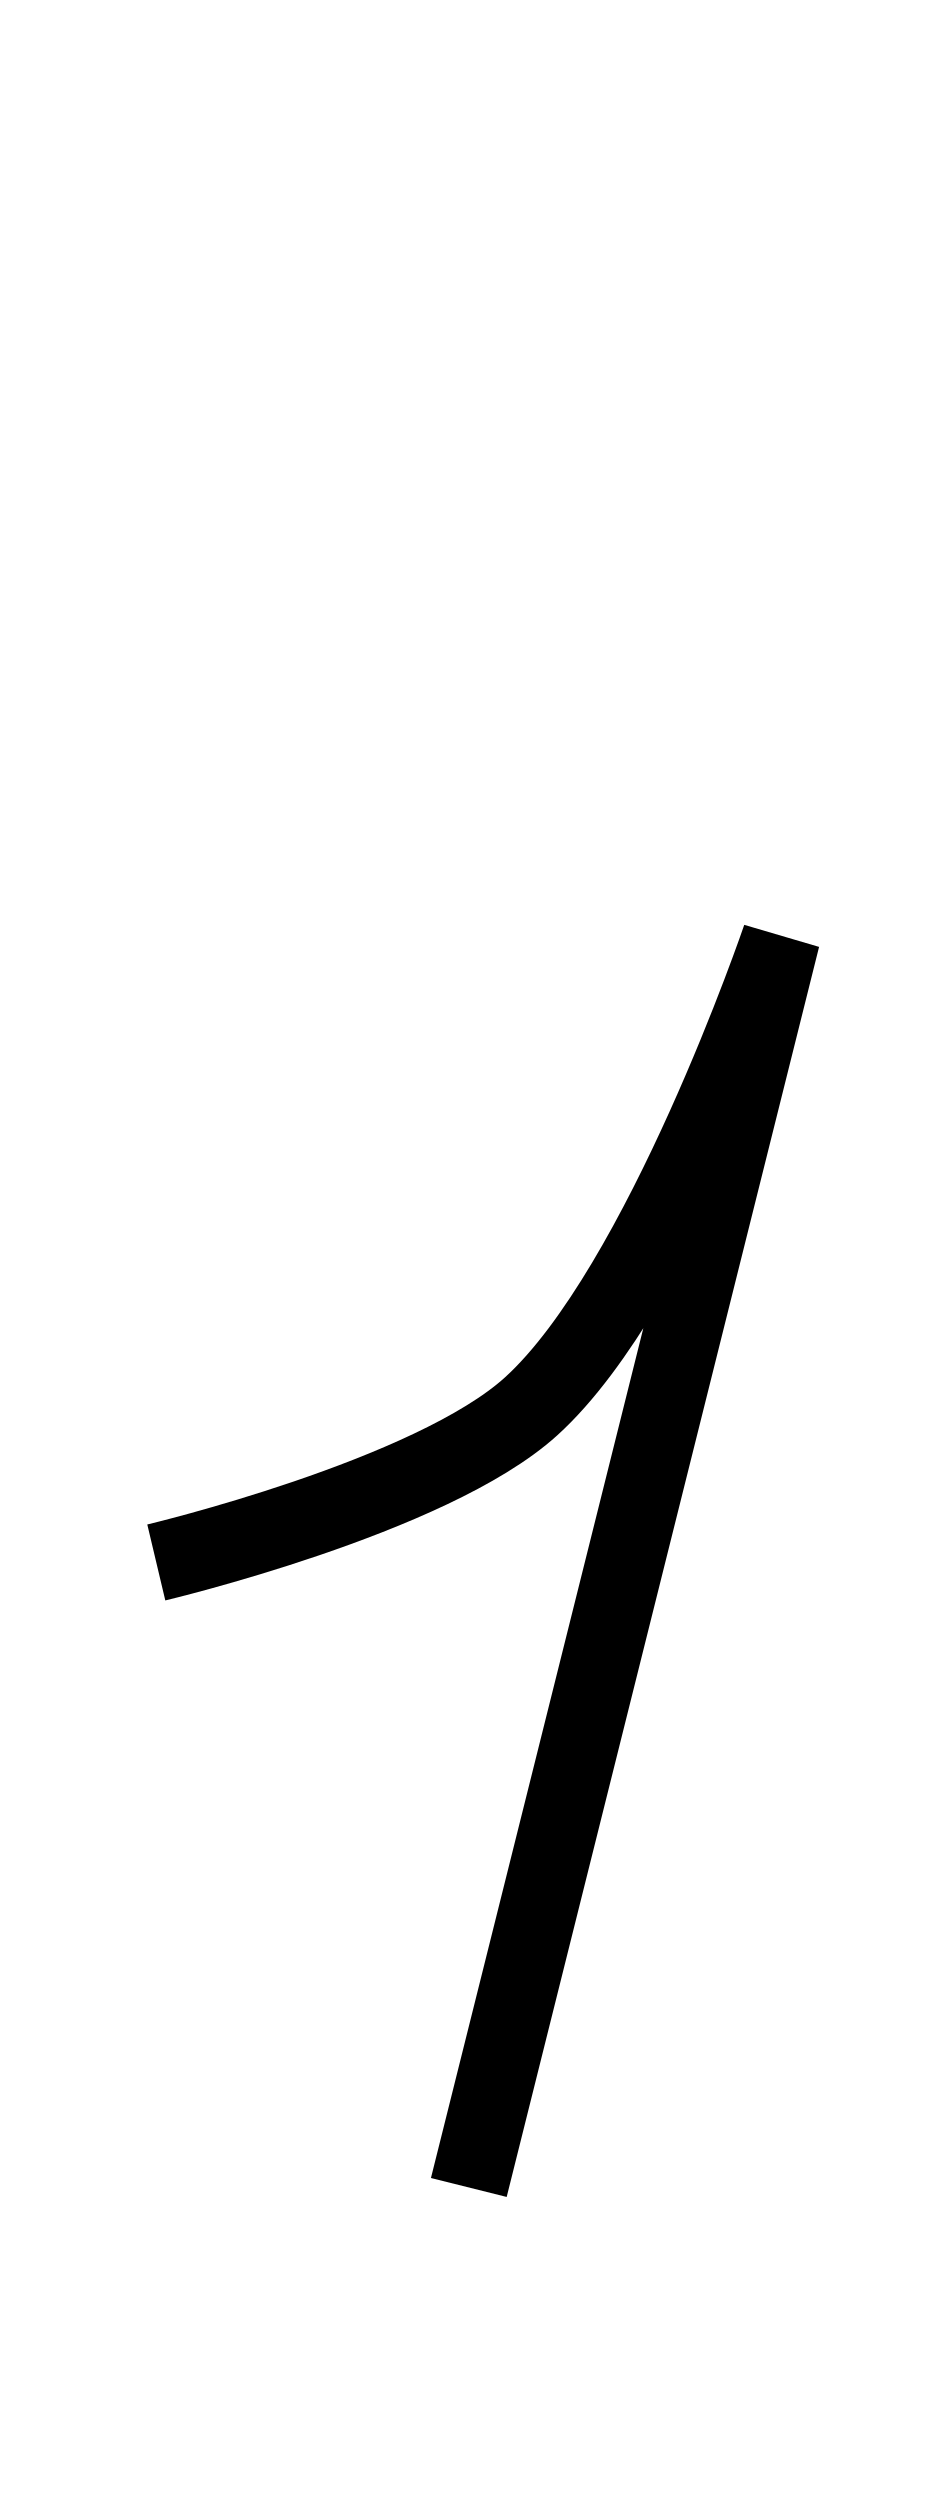
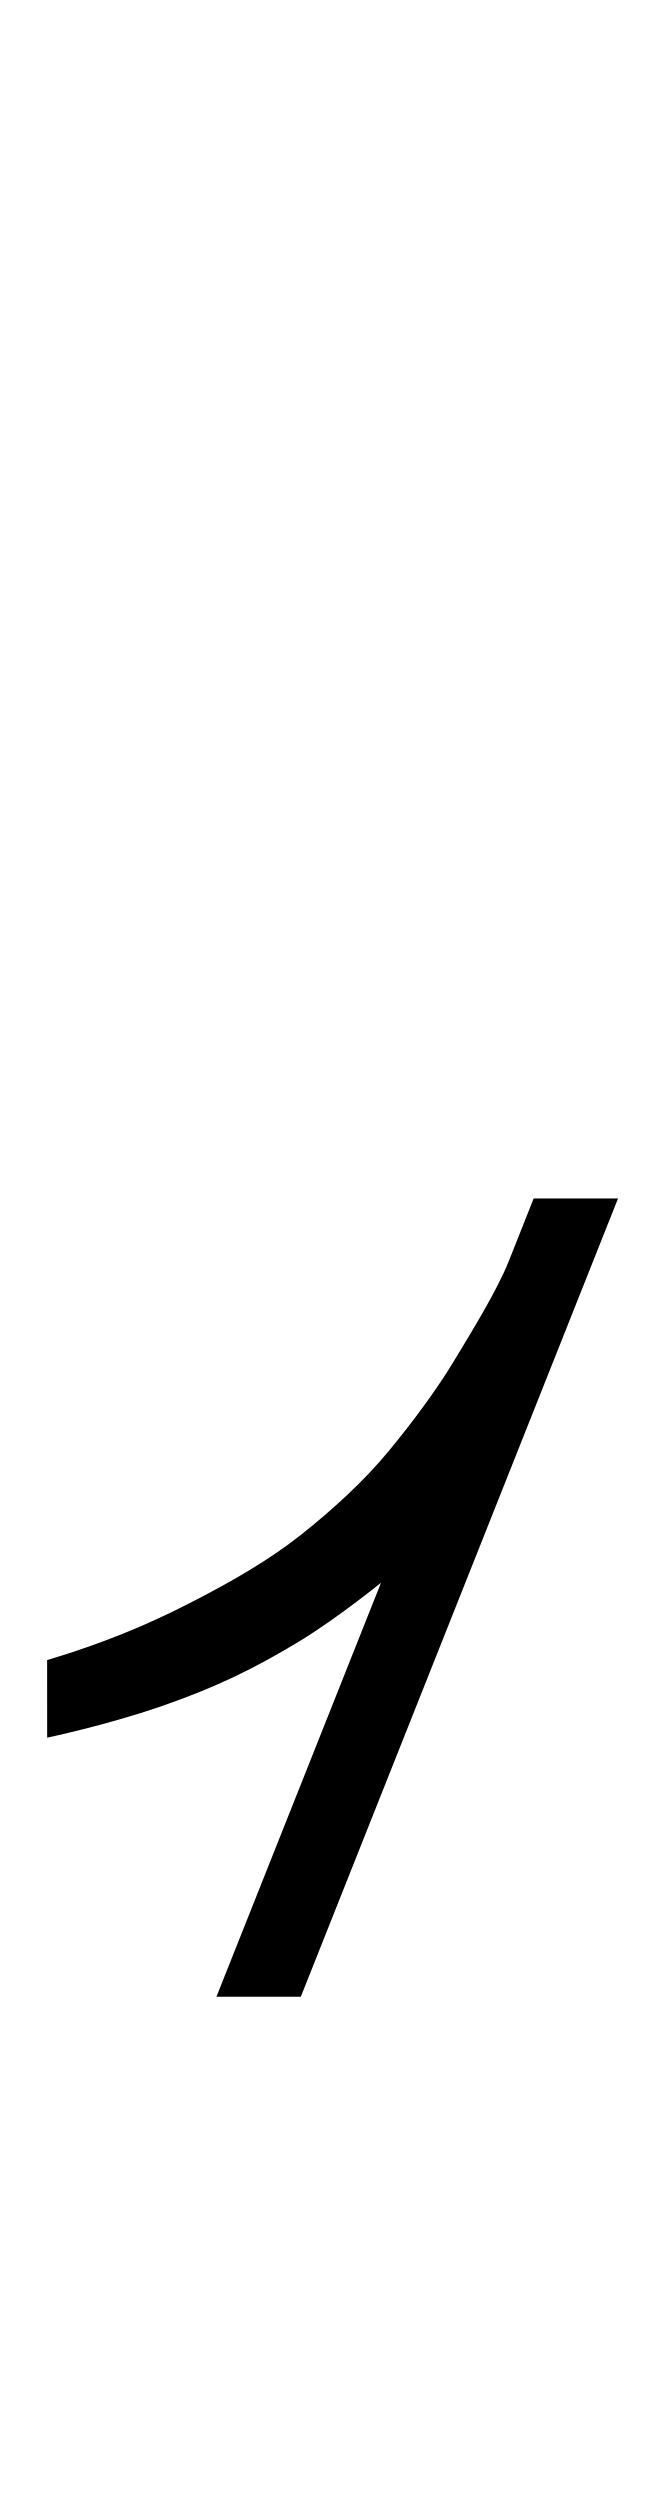
- <svg xmlns="http://www.w3.org/2000/svg" width="30" height="80" viewBox="0 0 7.937 21.167" version="1.1" id="svg8">
-   <defs id="defs2" />
-   <g id="layer1">
-     <path style="fill:none;stroke:#000000;stroke-width:0.661;stroke-linecap:butt;stroke-linejoin:miter;stroke-miterlimit:4;stroke-dasharray:none;stroke-opacity:1" d="m 1.323,13.229 c 0,0 2.327,-0.552 3.175,-1.323 C 5.607,10.898 6.614,7.937 6.614,7.937 L 3.969,18.521" id="path2550-5" />
+ <svg xmlns="http://www.w3.org/2000/svg" width="29" height="109.734" viewBox="0 -76.617 29 109.734" version="1.1" id="svg1" xml:space="preserve">
+   <defs id="defs1" />
+   <symbol id="seguihis_507" width="5.854" height="27.434" viewBox="0 -19.154 5.854 27.434">
+     <path d="m 5.854,-6 v 0 q 0,0.65 -0.062,1.356 Q 5.73,-3.938 5.572,-3.255 5.414,-2.572 5.136,-1.957 4.857,-1.342 4.421,-0.876 3.984,-0.41 3.375,-0.135 2.766,0.141 1.939,0.141 1.676,0.141 1.5,0.129 1.324,0.117 1.175,0.091 1.025,0.064 0.87,0.026 0.715,-0.012 0.48,-0.064 v -0.809 q 0.165,0.059 0.375,0.1 0.182,0.035 0.428,0.064 0.246,0.029 0.545,0.029 0.656,0 1.137,-0.237 0.48,-0.237 0.82,-0.639 0.34,-0.401 0.557,-0.931 0.217,-0.531 0.34,-1.122 Q 4.805,-4.201 4.849,-4.816 4.893,-5.432 4.893,-6 Z" id="path1" />
+   </symbol>
+   <g id="g1">
+     <g id="use1" transform="matrix(4,0,0,4,0,-0.001)">
+       <path id="path3" style="display:inline;stroke-width:1.3" d="M 5.856,-6.003 5.582,-5.312 c -0.127,0.319 -0.415,0.786 -0.611,1.11 -0.182,0.3 -0.444,0.655 -0.708,0.974 -0.263,0.319 -0.606,0.635 -0.959,0.915 -0.353,0.28 -0.775,0.523 -1.243,0.761 -0.468,0.239 -0.94,0.433 -1.544,0.615 l 4.8828e-4,0.851 c 0,0 0.646,-0.135 1.248,-0.343 C 2.374,-0.639 2.796,-0.847 3.286,-1.144 3.704,-1.398 4.181,-1.786 4.181,-1.786 L 2.375,2.757 h 0.926 l 3.481,-8.76 z" />
+     </g>
  </g>
</svg>
